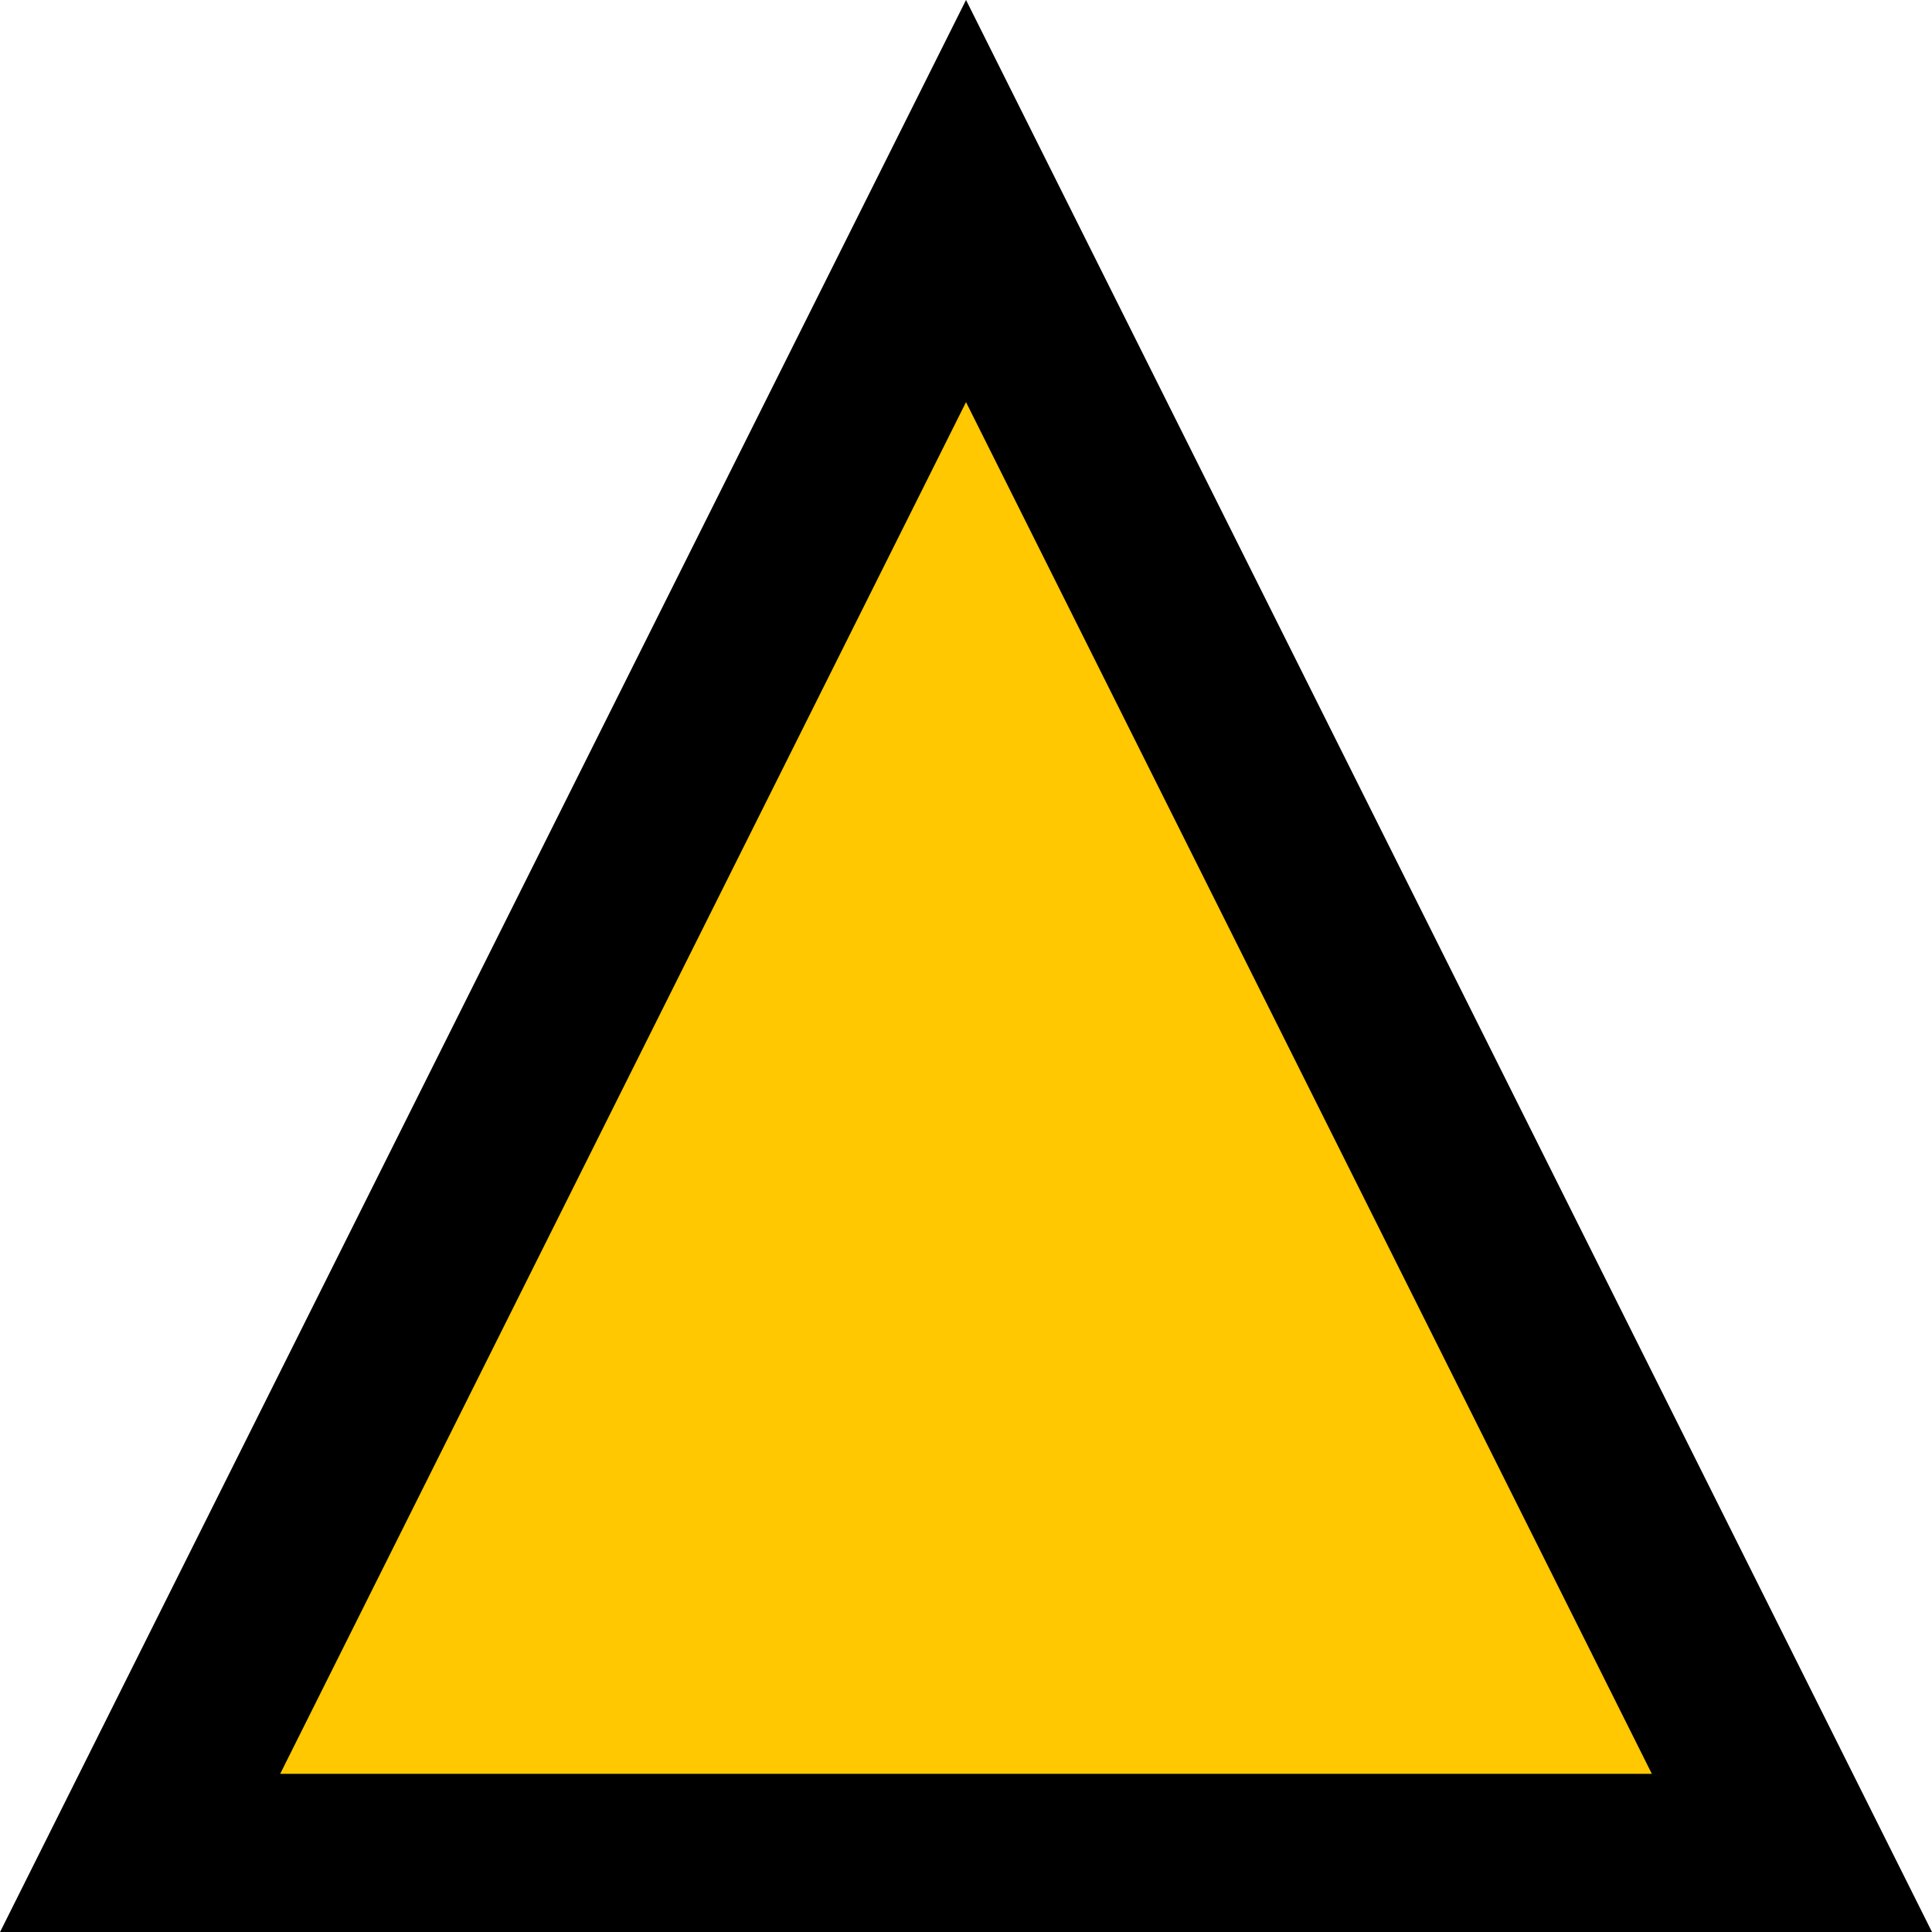
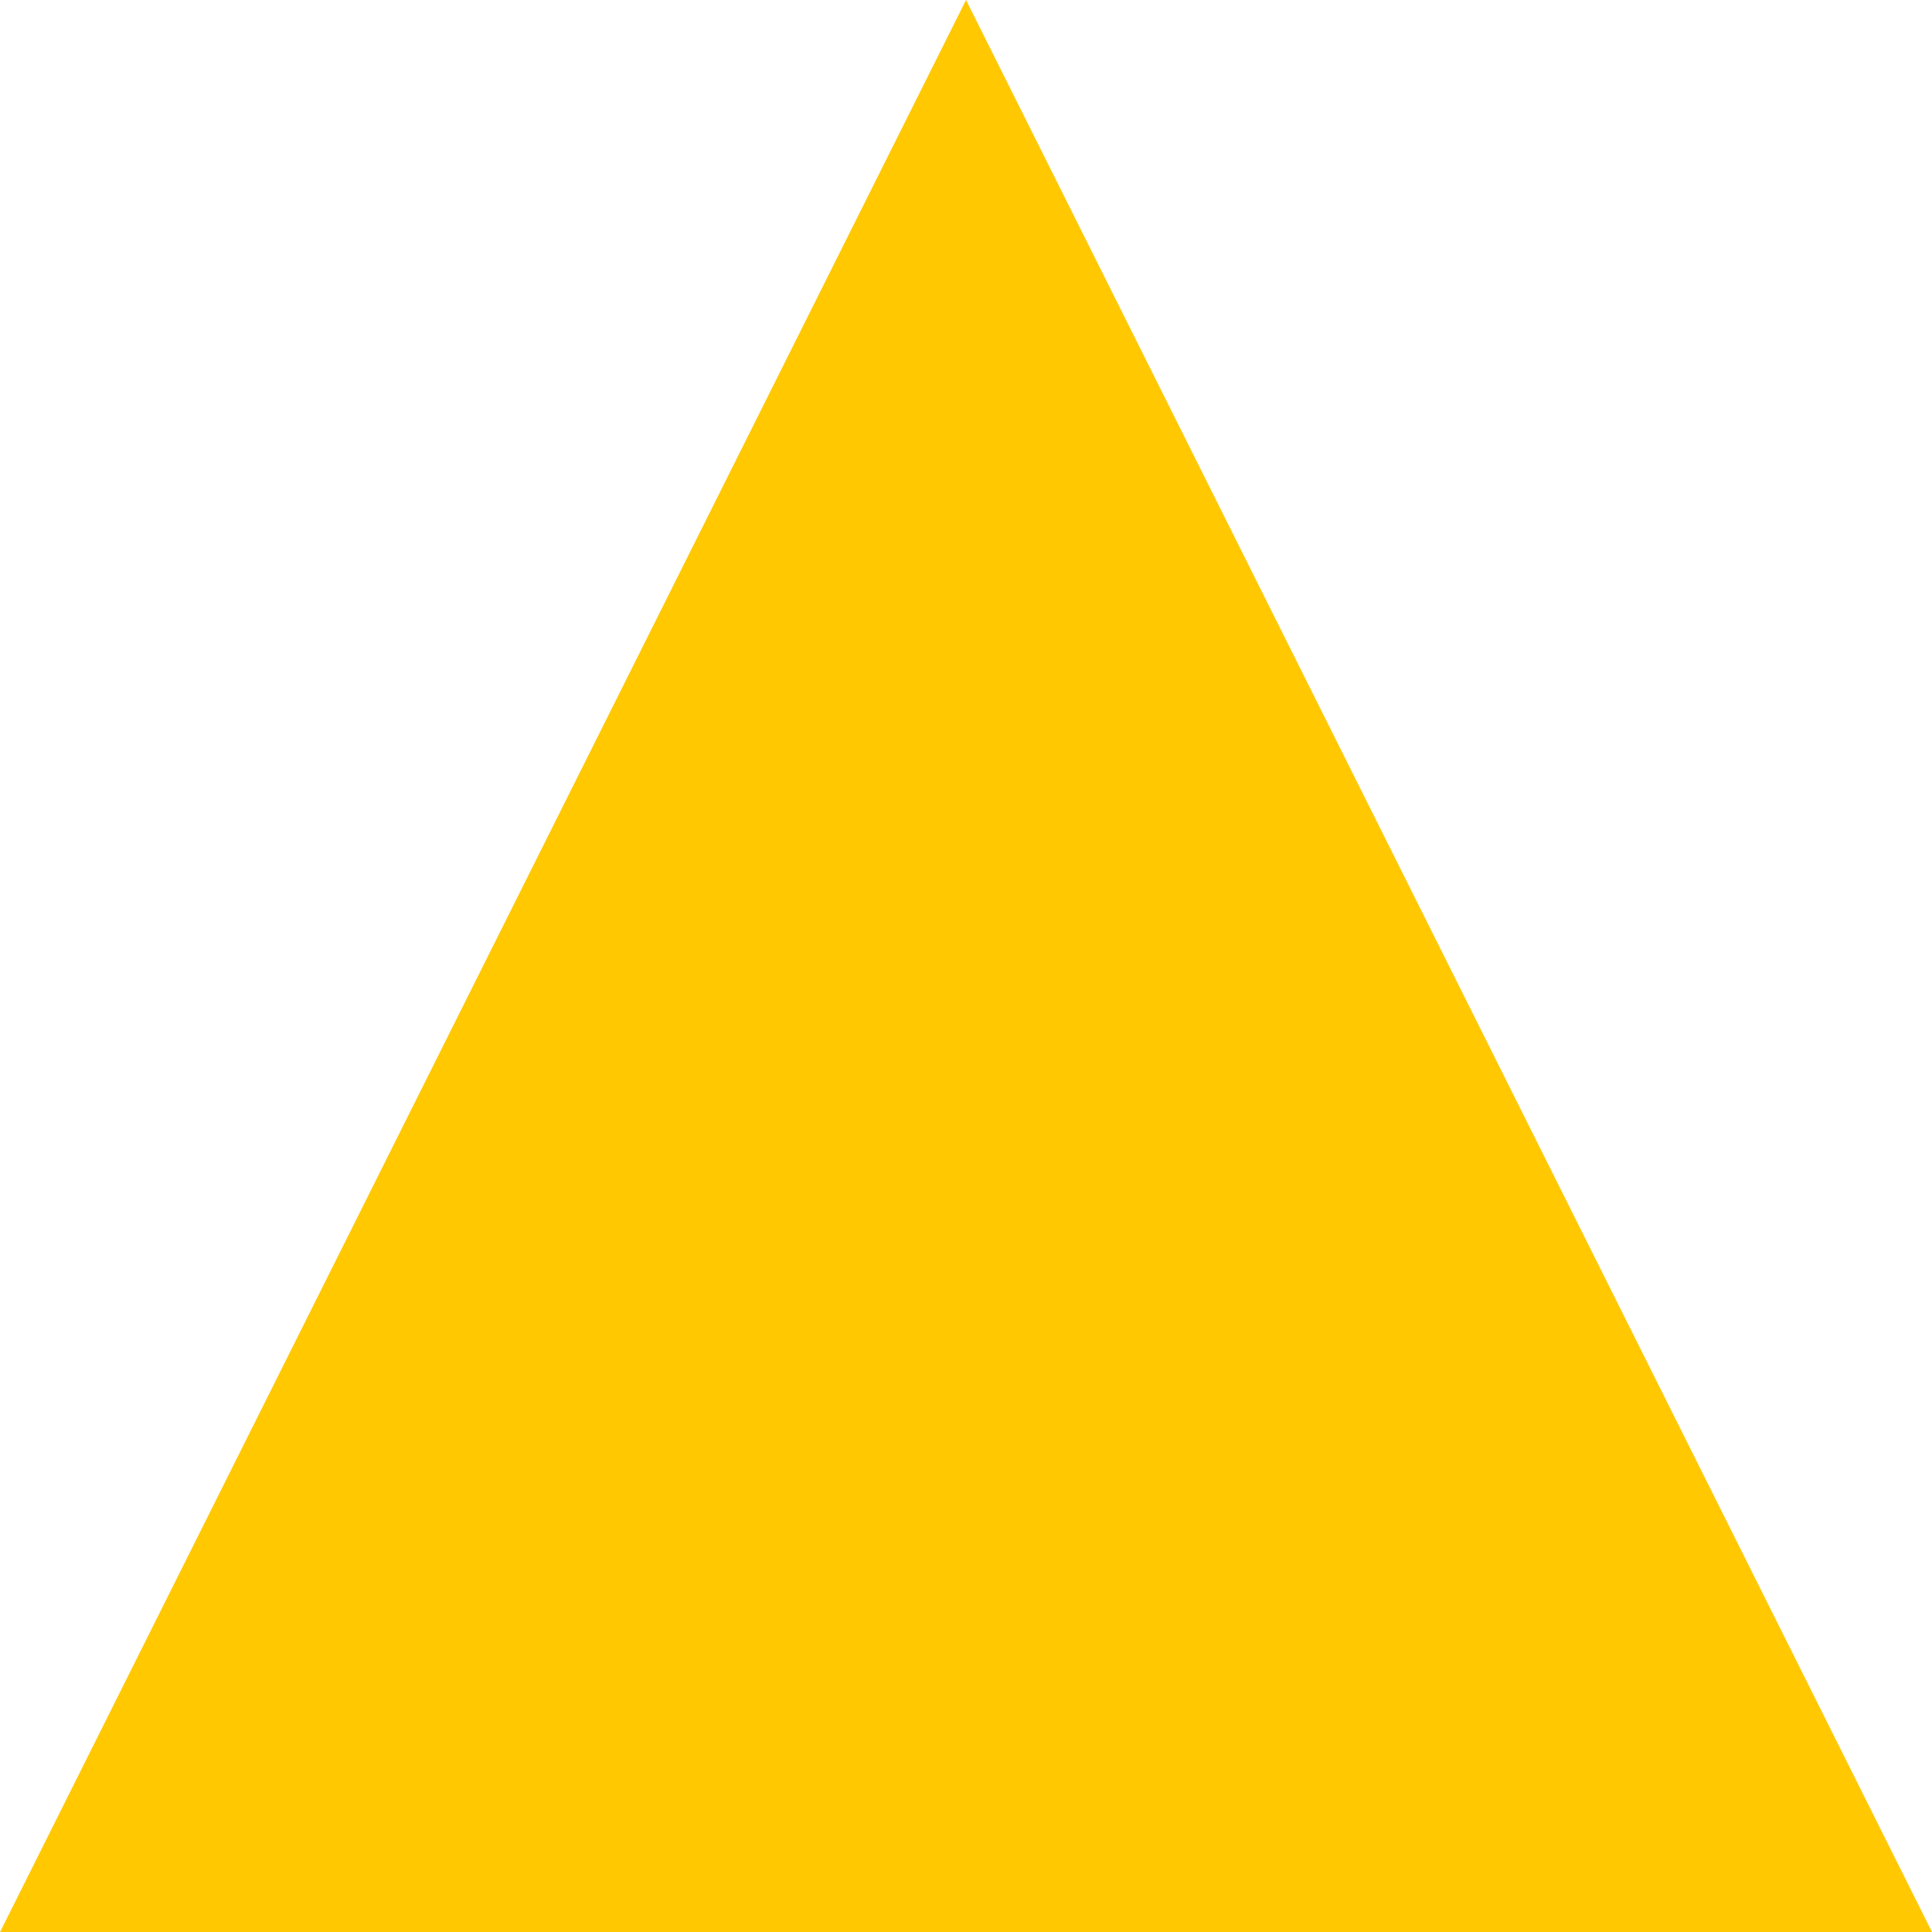
<svg xmlns="http://www.w3.org/2000/svg" width="128" height="128" viewBox="0 0 33.867 33.867" version="1.1" id="svg8">
  <defs id="defs2" />
  <g id="layer1" transform="translate(0,-263.1333)">
-     <path style="fill:#000000;fill-opacity:1;stroke:none;stroke-width:0.379" id="path4600" d="m 33.867,292.463 -16.933,0 -16.933,0 L 8.467,277.798 l 8.467,-14.665 8.467,14.665 z" transform="matrix(1,0,0,1.154702,0,-40.7071)" />
+     <path style="fill:#ffc800;fill-opacity:1;stroke:none;stroke-width:0.379" id="path4600" d="m 33.867,292.463 -16.933,0 -16.933,0 L 8.467,277.798 l 8.467,-14.665 8.467,14.665 z" transform="matrix(1,0,0,1.154702,0,-40.7071)" />
    <path transform="matrix(0.7099757,0,0,0.81981,4.911079,54.46324)" d="m 33.867,292.463 -16.933,0 -16.933,0 L 8.467,277.798 l 8.467,-14.665 8.467,14.665 z" id="path4691" style="fill:#ffc800;fill-opacity:1;stroke:none;stroke-width:0.379" />
  </g>
</svg>
